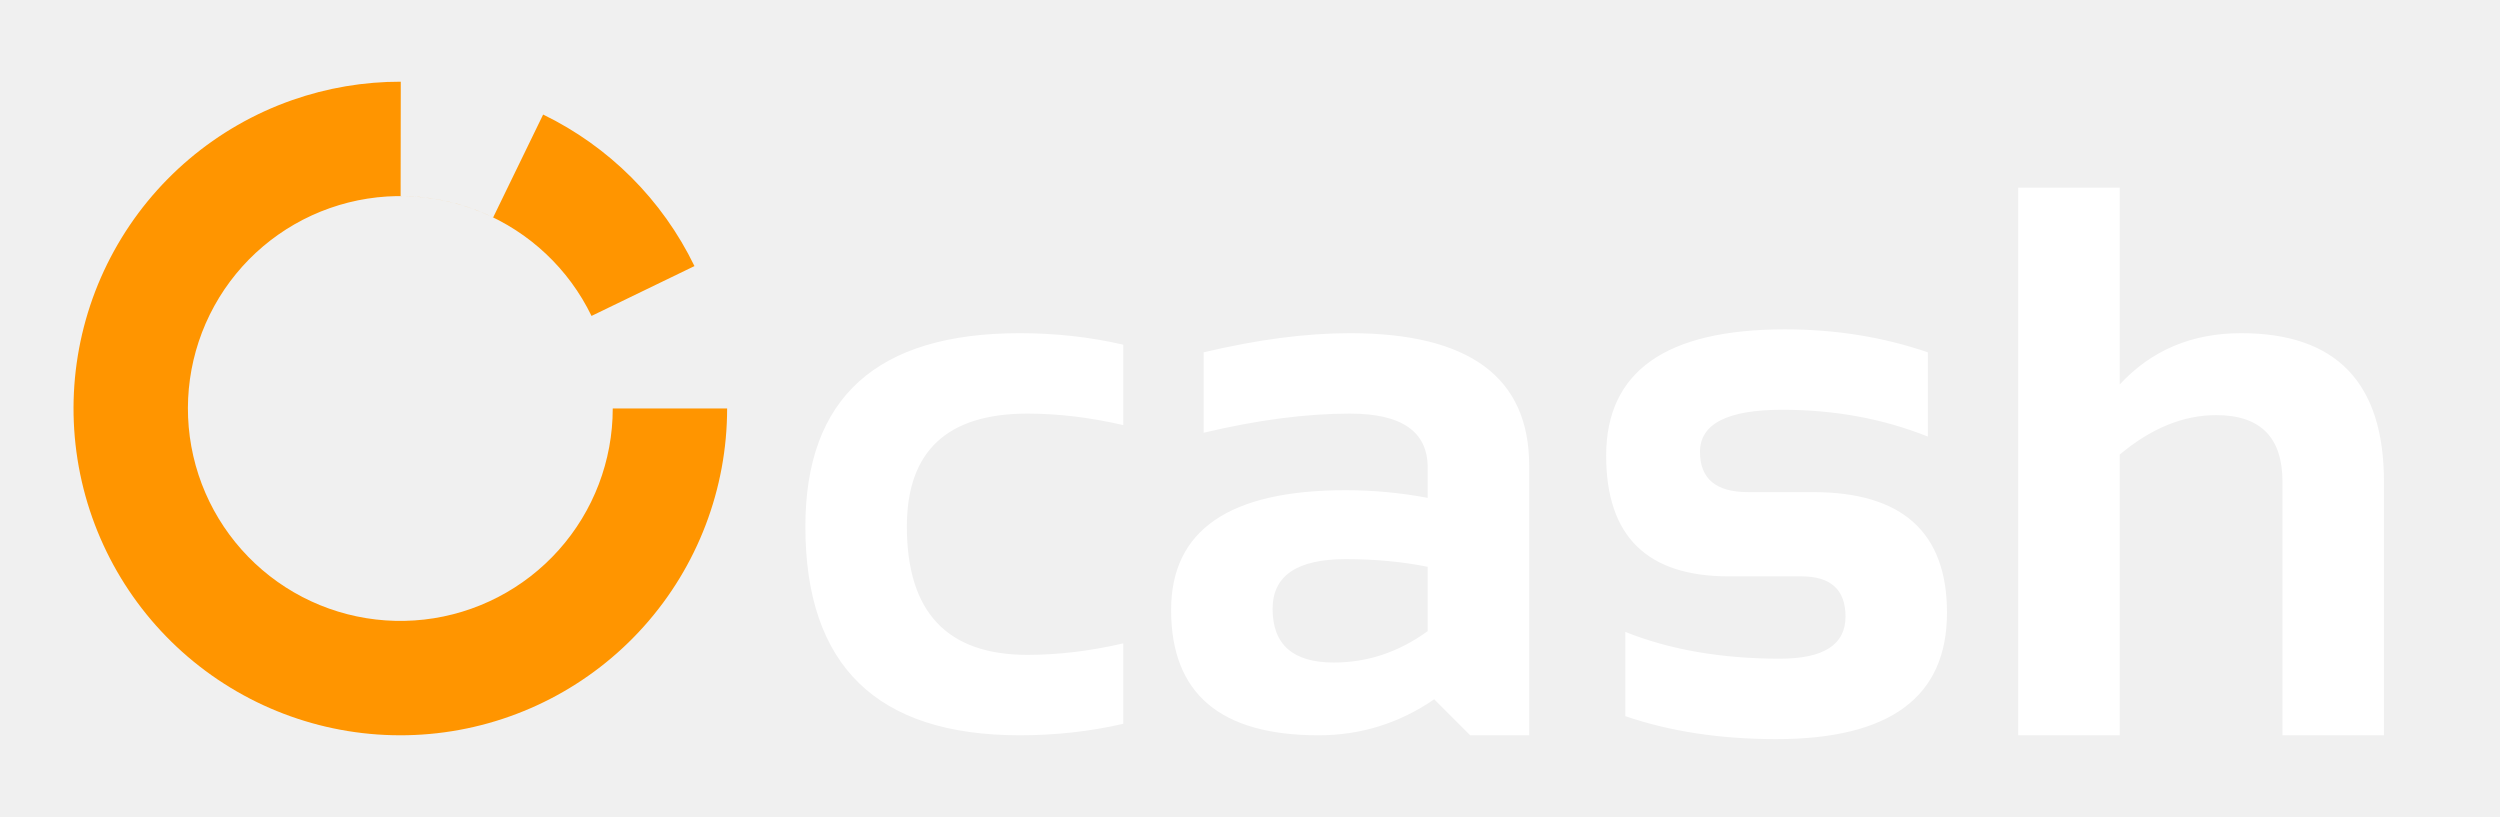
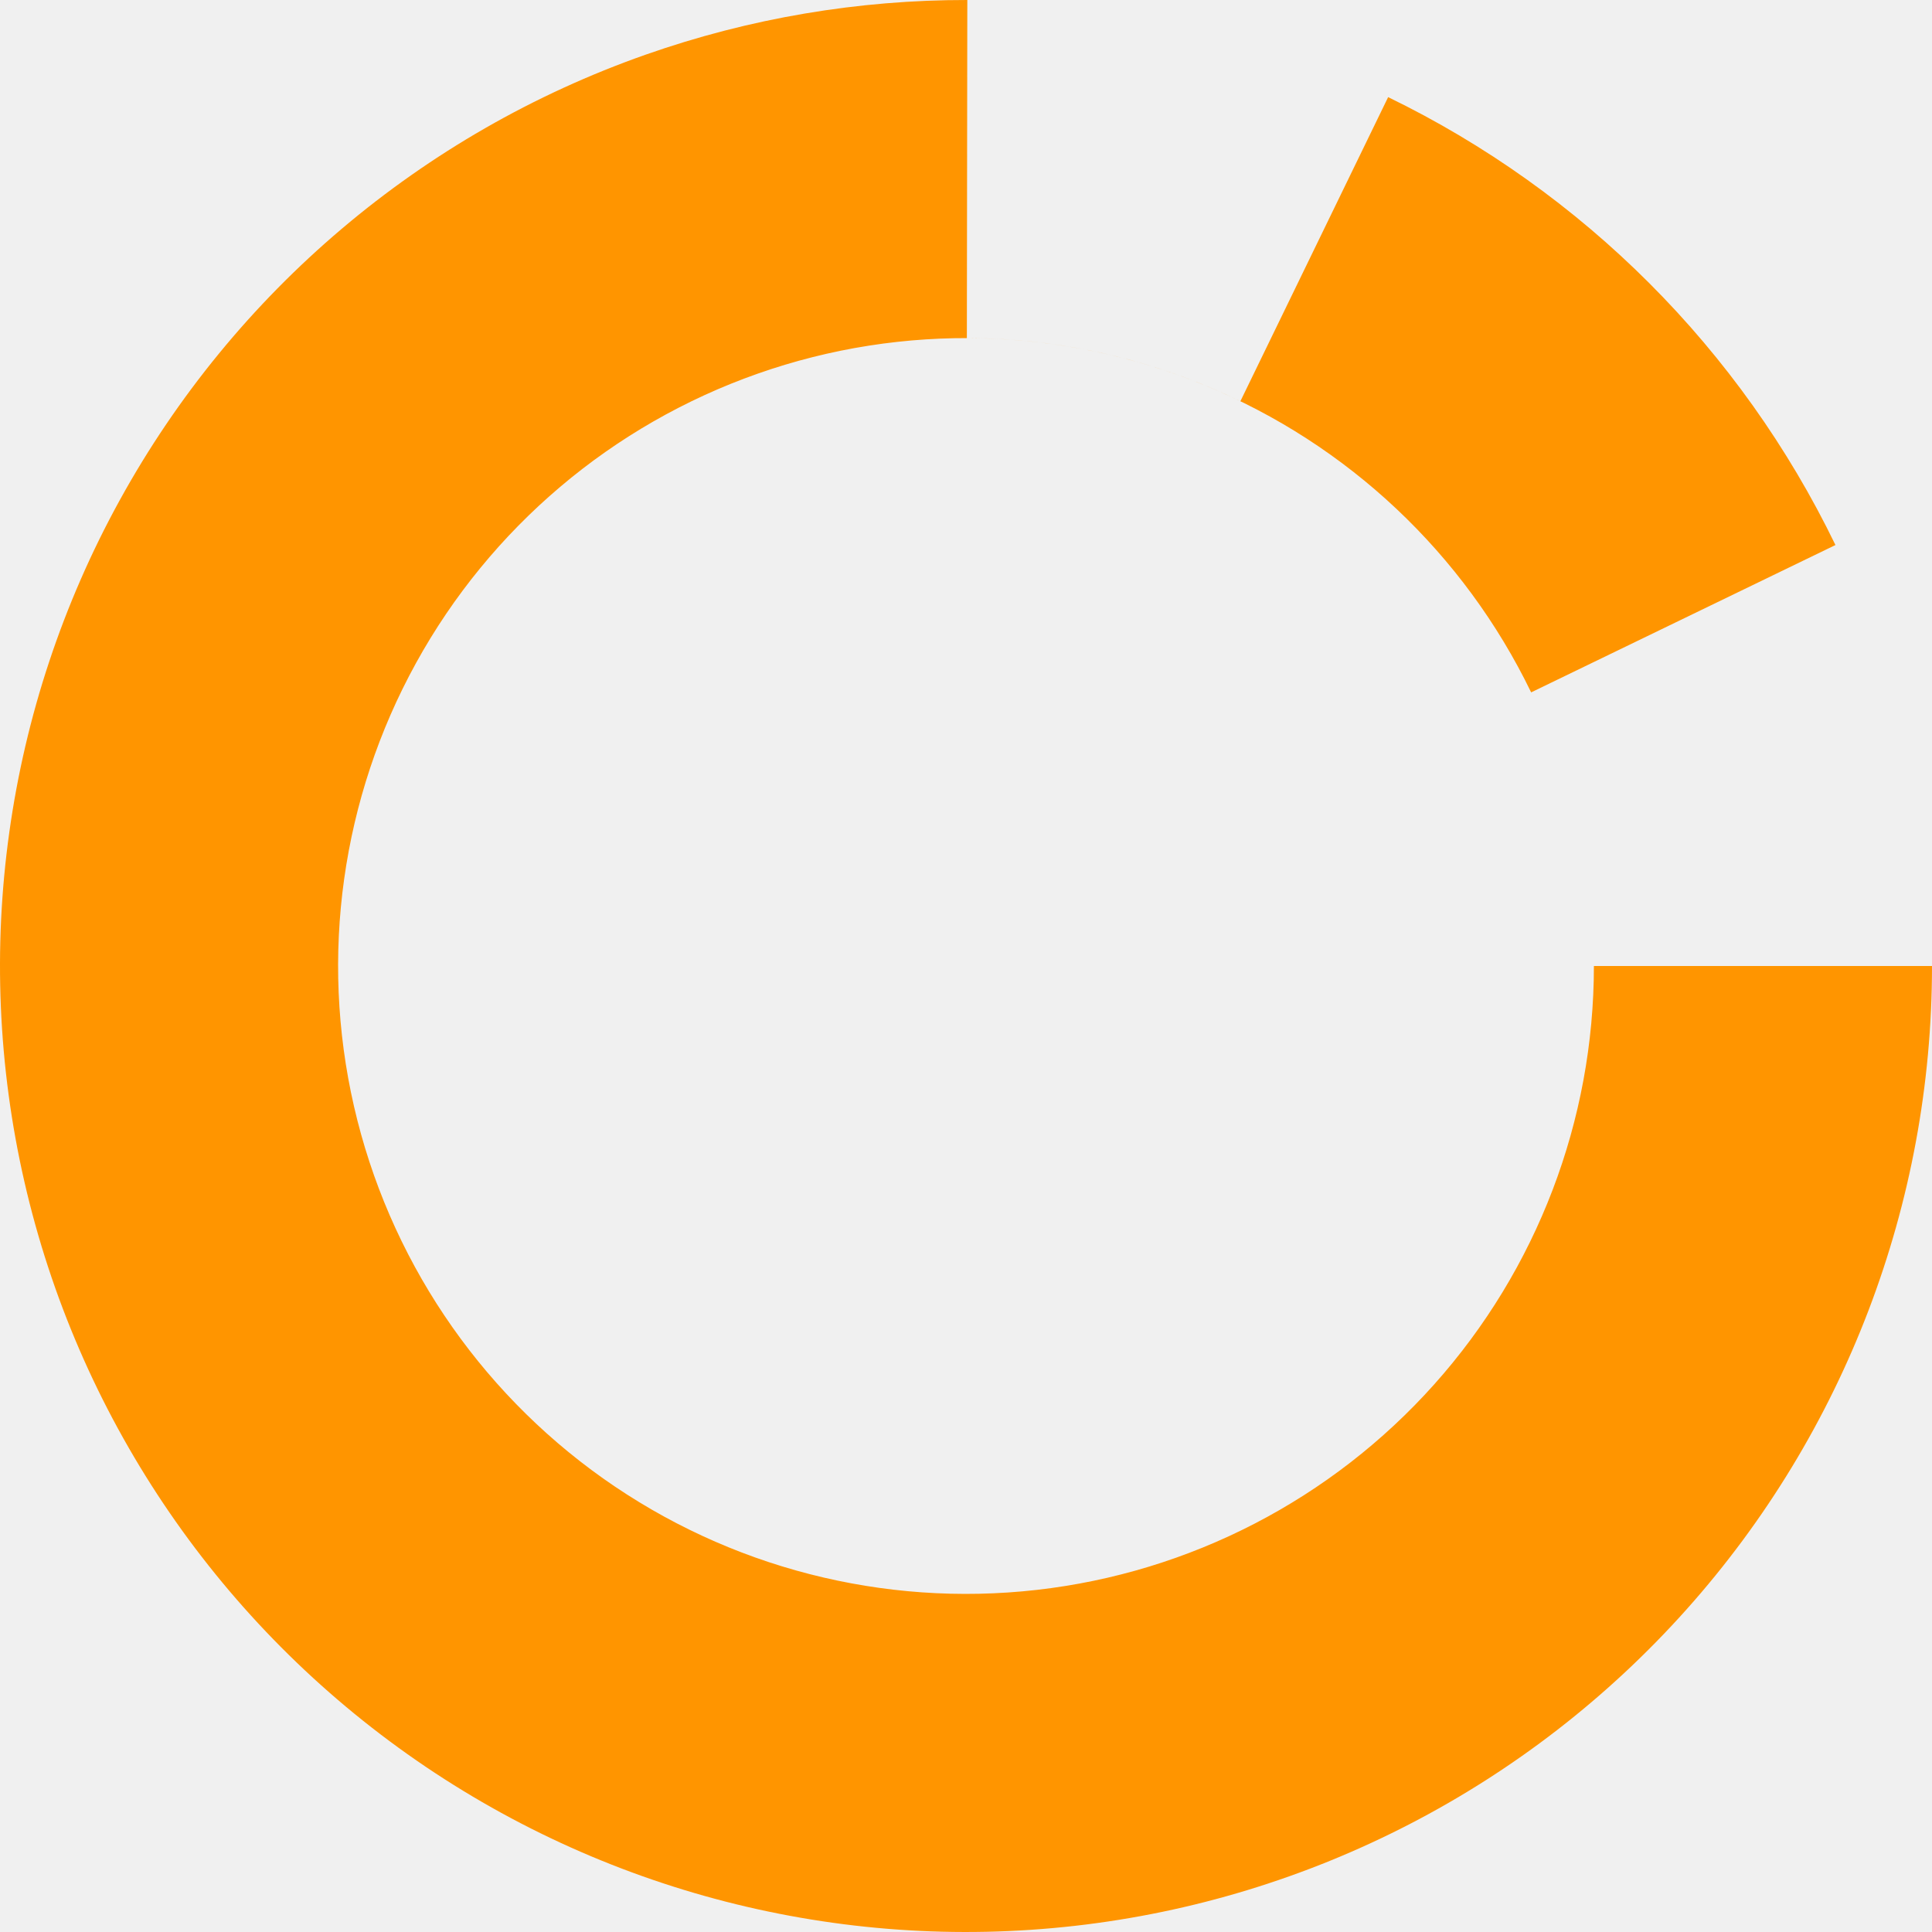
- <svg xmlns="http://www.w3.org/2000/svg" width="306" height="100" viewBox="0 0 306 100" fill="none">
-   <path d="M137.484 88.594C133.422 89.531 129.203 90 124.828 90C107.328 90 98.578 81.484 98.578 64.453C98.578 48.672 107.328 40.781 124.828 40.781C129.203 40.781 133.422 41.25 137.484 42.188V52.031C133.422 51.094 129.516 50.625 125.766 50.625C115.922 50.625 111 55.234 111 64.453C111 74.922 115.922 80.156 125.766 80.156C129.516 80.156 133.422 79.688 137.484 78.75V88.594ZM143.344 74.672C143.344 64.891 150.469 60 164.719 60C168.062 60 171.406 60.312 174.75 60.938V57.234C174.75 52.828 171.578 50.625 165.234 50.625C159.859 50.625 153.891 51.406 147.328 52.969V43.125C153.891 41.562 159.859 40.781 165.234 40.781C179.859 40.781 187.172 46.188 187.172 57V90H179.953L175.547 85.594C171.266 88.531 166.547 90 161.391 90C149.359 90 143.344 84.891 143.344 74.672ZM174.75 69.375C171.625 68.75 168.281 68.438 164.719 68.438C158.75 68.438 155.766 70.469 155.766 74.531C155.766 78.906 158.266 81.094 163.266 81.094C167.391 81.094 171.219 79.812 174.75 77.25V69.375ZM198.938 87.656V77.344C204.406 79.531 210.719 80.625 217.875 80.625C223.219 80.625 225.891 78.906 225.891 75.469C225.891 72.188 224.094 70.547 220.5 70.547H211.594C201.594 70.547 196.594 65.625 196.594 55.781C196.594 45.469 203.891 40.312 218.484 40.312C224.672 40.312 230.5 41.25 235.969 43.125V53.438C230.5 51.25 224.562 50.156 218.156 50.156C211.438 50.156 208.078 51.875 208.078 55.312C208.078 58.594 210.031 60.234 213.938 60.234H221.906C232.844 60.234 238.312 65.156 238.312 75C238.312 85.312 231.344 90.469 217.406 90.469C210.562 90.469 204.406 89.531 198.938 87.656ZM247.031 90V22.969H259.453V47.062C263.328 42.875 268.281 40.781 274.312 40.781C285.969 40.781 291.797 46.844 291.797 58.969V90H279.375V58.969C279.375 53.531 276.672 50.812 271.266 50.812C267.234 50.812 263.297 52.422 259.453 55.641V90H247.031Z" fill="white" />
-   <path fill-rule="evenodd" clip-rule="evenodd" d="M49.055 10L49.036 24C52.96 24.005 56.832 24.899 60.362 26.614L66.48 14.021C74.541 17.937 81.077 24.461 85.002 32.569L72.402 38.67C69.617 32.919 64.813 28.395 58.906 25.961C52.998 23.527 46.402 23.353 40.374 25.473C34.347 27.592 29.311 31.857 26.228 37.453C23.145 43.049 22.23 49.585 23.658 55.812C25.086 62.04 28.758 67.523 33.971 71.216C39.185 74.91 45.576 76.554 51.925 75.835C58.273 75.116 64.135 72.085 68.391 67.32C72.647 62.555 75 56.389 75 50H89C89 59.83 85.381 69.315 78.833 76.646C72.285 83.977 63.267 88.64 53.499 89.746C43.732 90.852 33.9 88.322 25.879 82.641C17.858 76.959 12.21 68.522 10.012 58.942C7.815 49.361 9.222 39.306 13.966 30.697C18.709 22.088 26.457 15.527 35.73 12.265C40.047 10.747 44.553 9.994 49.055 10Z" fill="#FF9500" />
+ <svg xmlns="http://www.w3.org/2000/svg" width="110" height="110" viewBox="0 0 110 110" fill="none">
+   <path fill-rule="evenodd" clip-rule="evenodd" d="M55.075 5.20072e-05L55.049 19.25C60.445 19.257 65.769 20.486 70.623 22.844L79.035 5.53C90.118 10.914 99.105 19.884 104.503 31.032L87.177 39.421C83.349 31.514 76.743 25.293 68.62 21.946C60.498 18.599 51.427 18.36 43.14 21.275C34.852 24.189 27.928 30.053 23.688 37.748C19.449 45.443 18.191 54.429 20.155 62.992C22.119 71.555 27.167 79.094 34.336 84.173C41.504 89.251 50.292 91.511 59.022 90.523C67.751 89.535 75.811 85.367 81.663 78.815C87.515 72.263 90.75 63.785 90.75 55H110C110 68.516 105.023 81.558 96.02 91.638C87.017 101.719 74.617 108.131 61.187 109.651C47.757 111.171 34.237 107.693 23.209 99.881C12.18 92.068 4.413 80.469 1.392 67.295C-1.629 54.121 0.306 40.296 6.828 28.459C13.35 16.621 24.003 7.599 36.753 3.115C42.689 1.028 48.886 -0.008 55.075 5.20072e-05Z" fill="#FF9500" />
</svg>
